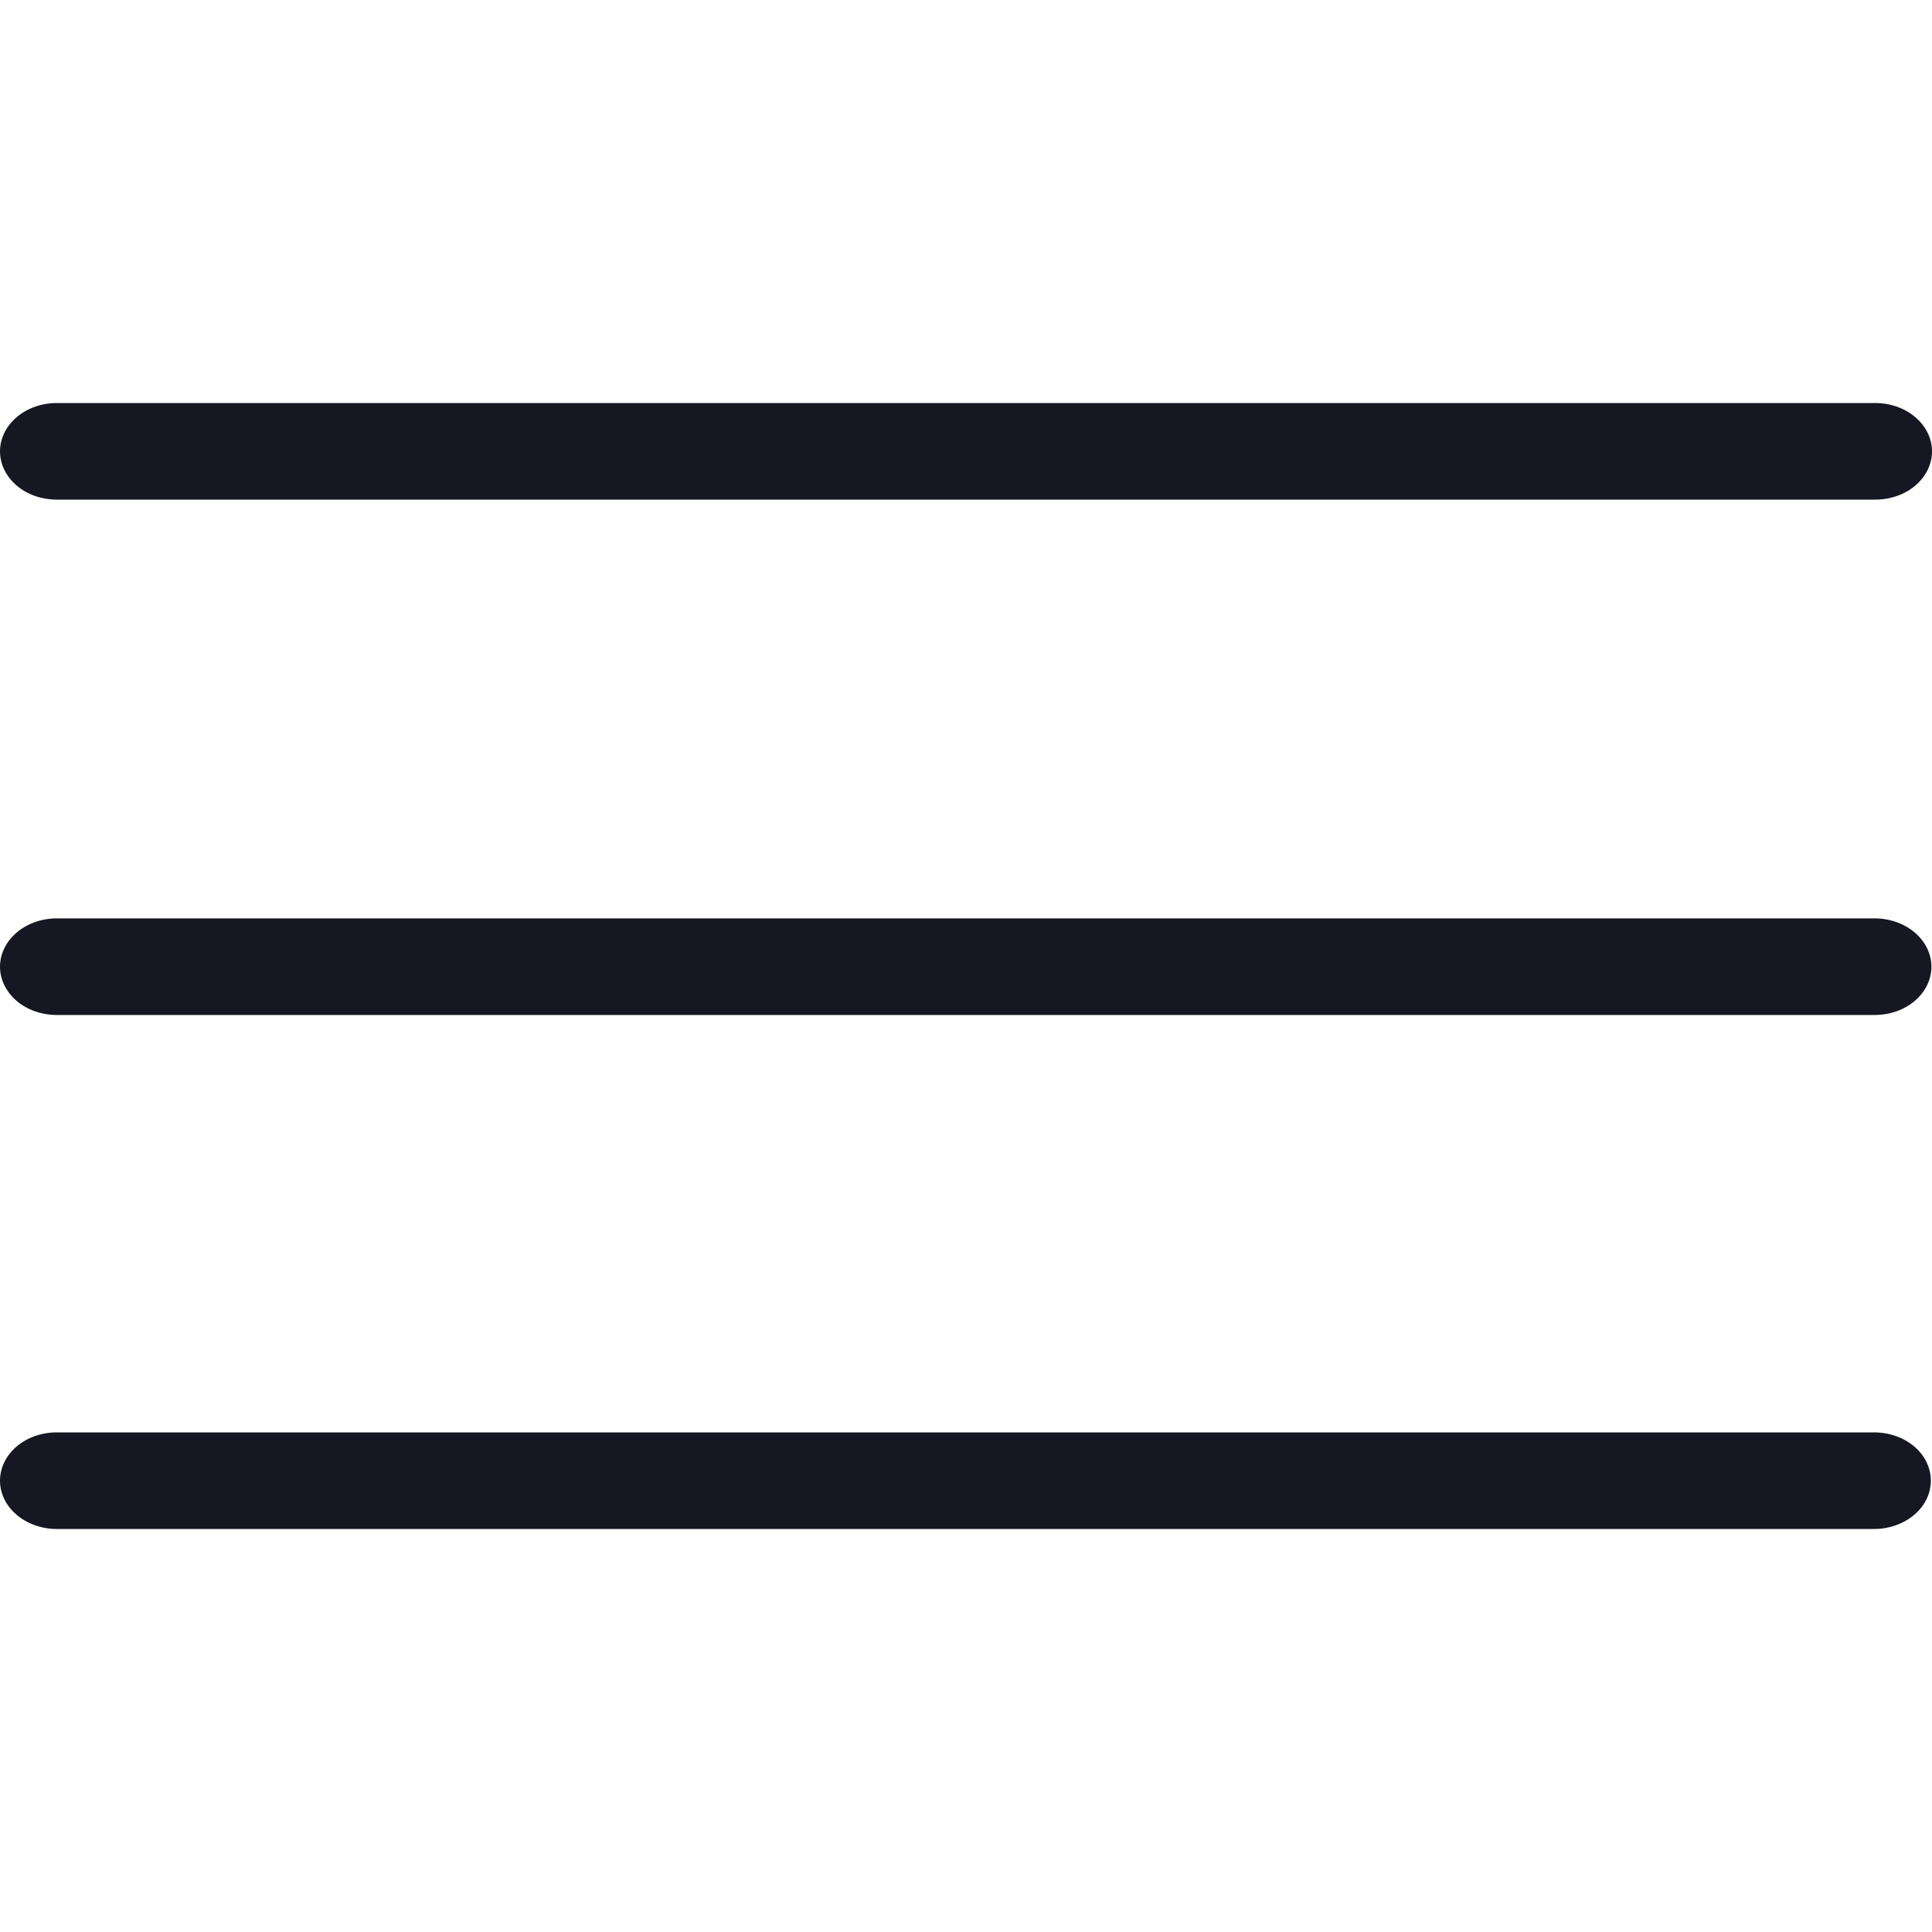
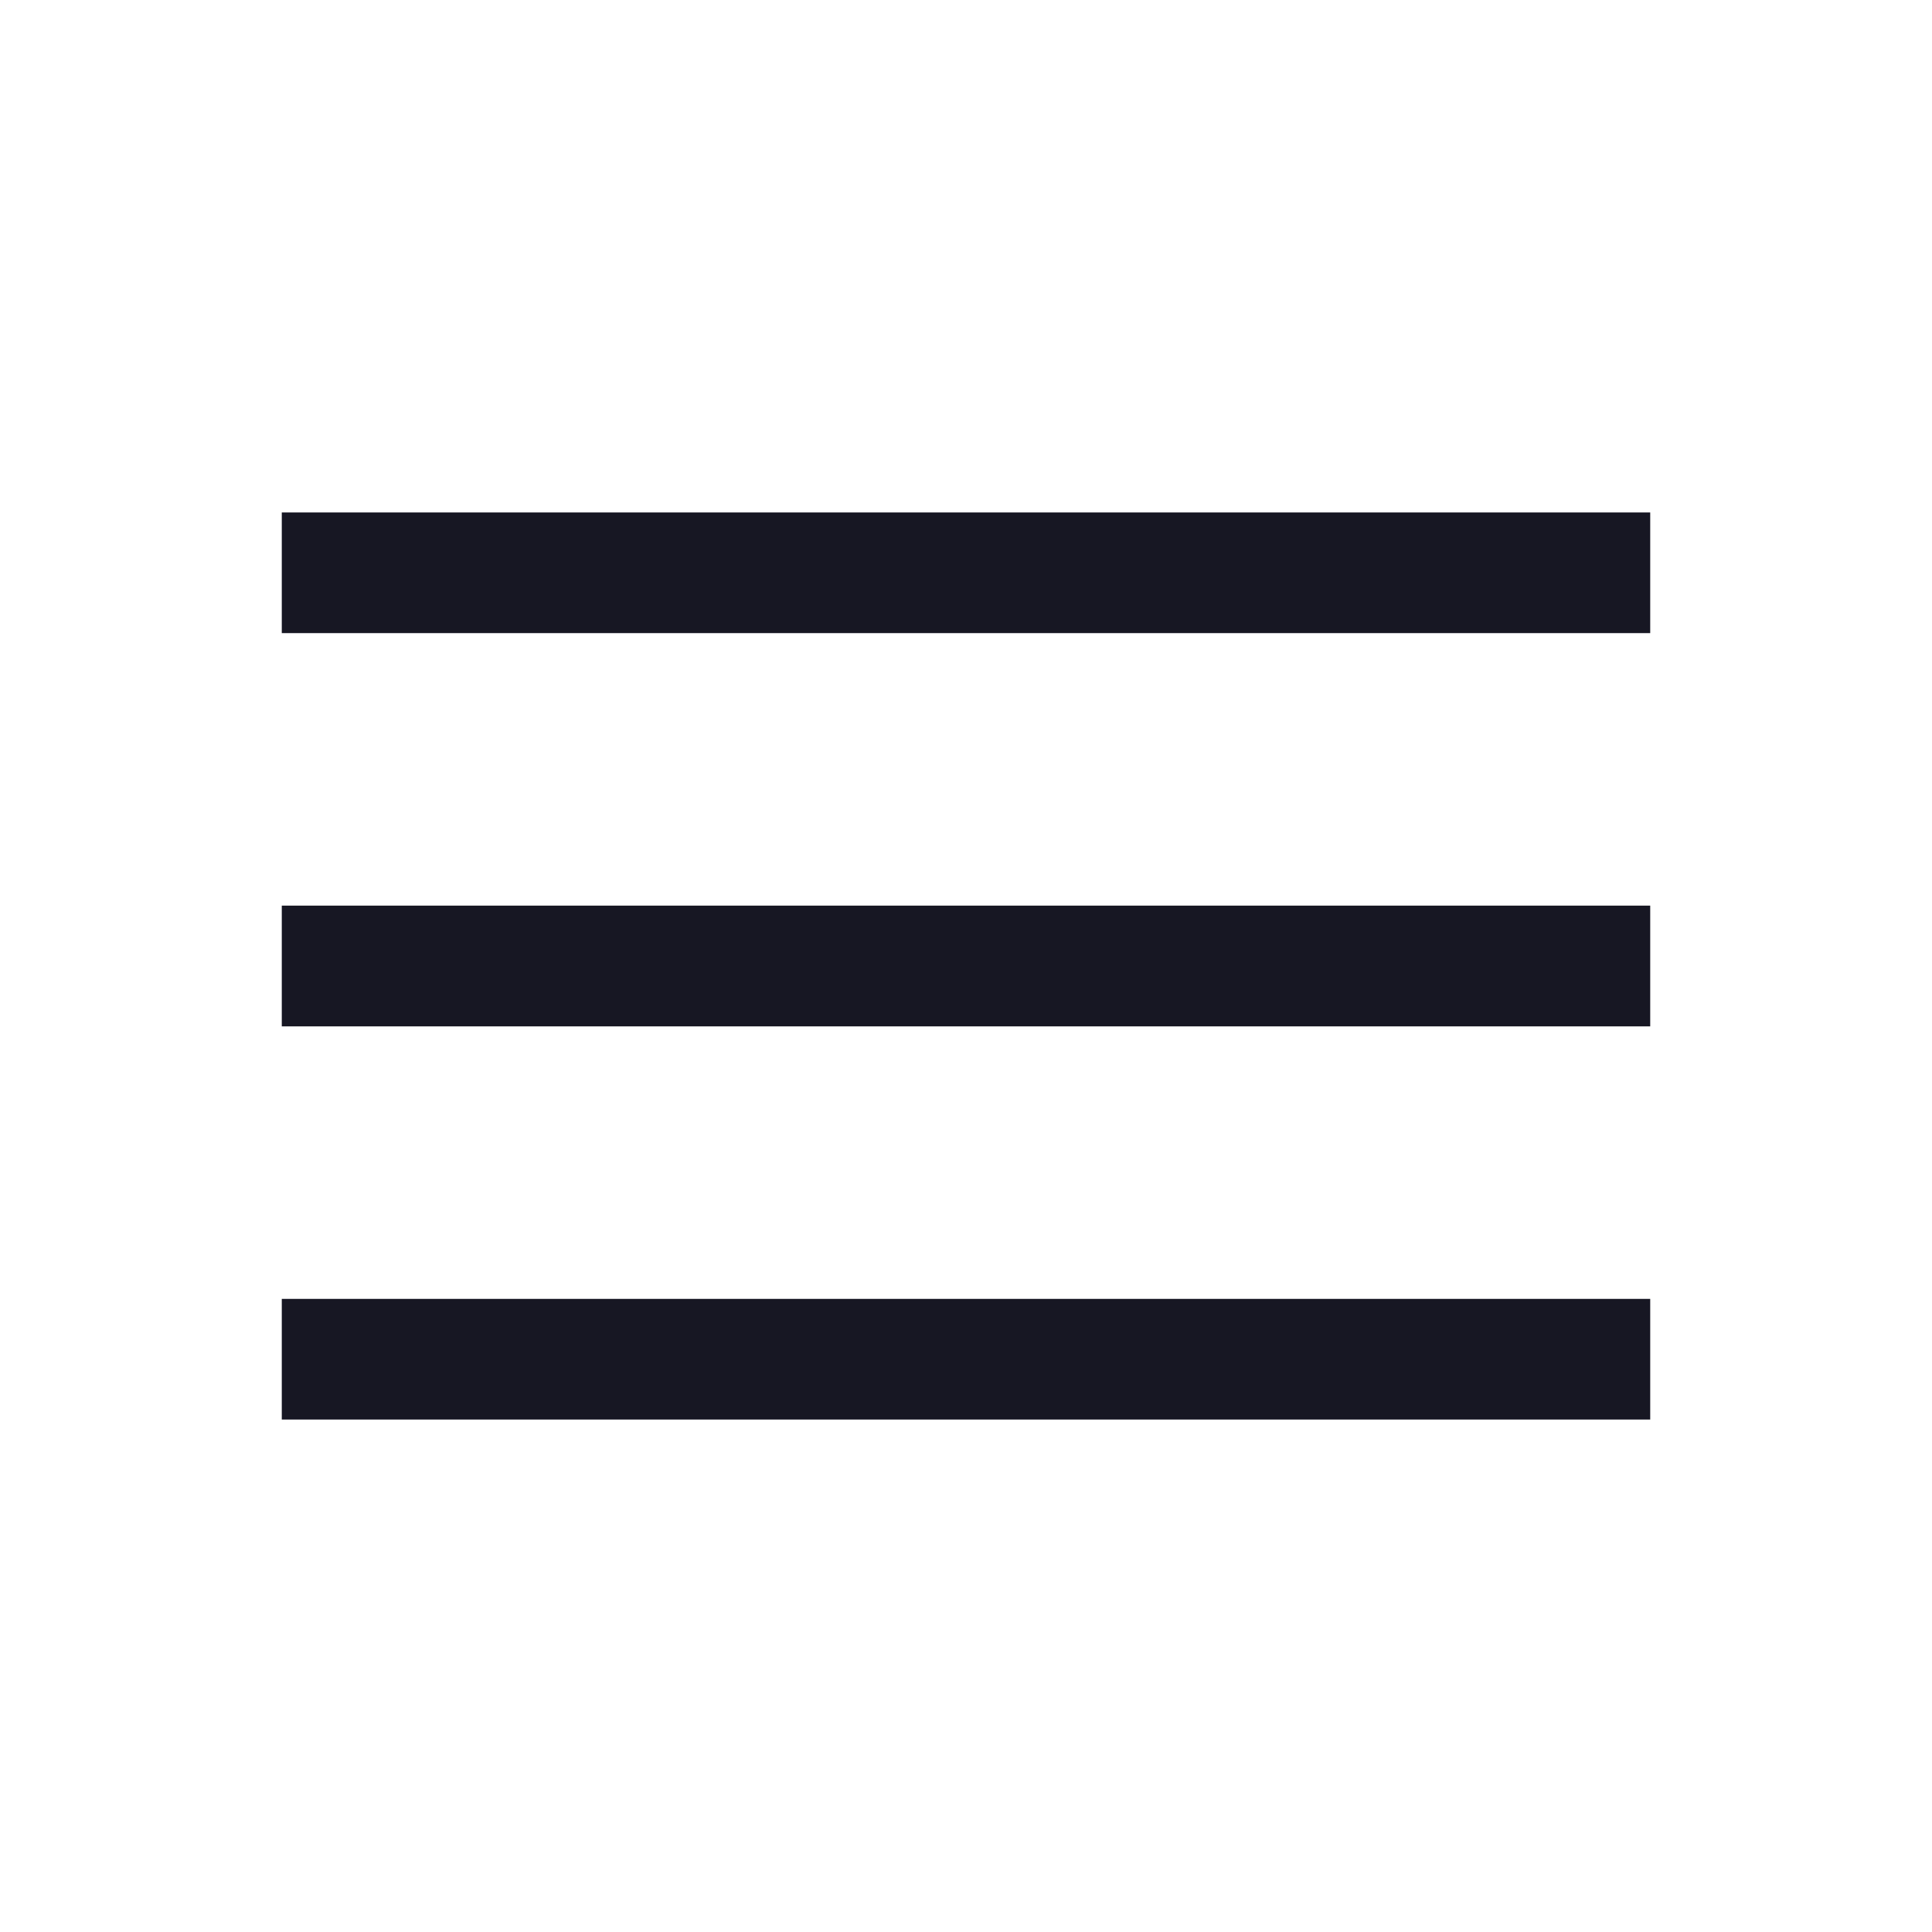
<svg xmlns="http://www.w3.org/2000/svg" width="20" height="20" viewBox="0 0 20 20" fill="none">
-   <path d="M19.412 5.172H0.588C0.432 5.172 0.282 5.12 0.172 5.026C0.062 4.932 0 4.805 0 4.672C0 4.54 0.062 4.413 0.172 4.319C0.282 4.225 0.432 4.172 0.588 4.172H19.412C19.568 4.172 19.718 4.225 19.828 4.319C19.938 4.413 20 4.54 20 4.672C20 4.805 19.938 4.932 19.828 5.026C19.718 5.12 19.568 5.172 19.412 5.172Z" fill="#171723" />
-   <path d="M19.401 15.828H0.588C0.432 15.828 0.282 15.775 0.172 15.681C0.062 15.588 0 15.46 0 15.328C0 15.195 0.062 15.068 0.172 14.974C0.282 14.88 0.432 14.828 0.588 14.828H19.401C19.556 14.828 19.706 14.88 19.816 14.974C19.927 15.068 19.988 15.195 19.988 15.328C19.988 15.46 19.927 15.588 19.816 15.681C19.706 15.775 19.556 15.828 19.401 15.828Z" fill="#171723" />
-   <path d="M19.406 10.507H0.588C0.432 10.507 0.282 10.455 0.172 10.361C0.062 10.267 0 10.14 0 10.007C0 9.875 0.062 9.748 0.172 9.654C0.282 9.56 0.432 9.507 0.588 9.507H19.406C19.562 9.507 19.712 9.56 19.822 9.654C19.932 9.748 19.994 9.875 19.994 10.007C19.994 10.14 19.932 10.267 19.822 10.361C19.712 10.455 19.562 10.507 19.406 10.507Z" fill="#171723" />
+   <path d="M2.917 14.695V13.446H17.083V14.695H2.917ZM2.917 10.625V9.375H17.083V10.625H2.917ZM2.917 6.554V5.305H17.083V6.554H2.917Z" fill="#171723" />
</svg>
